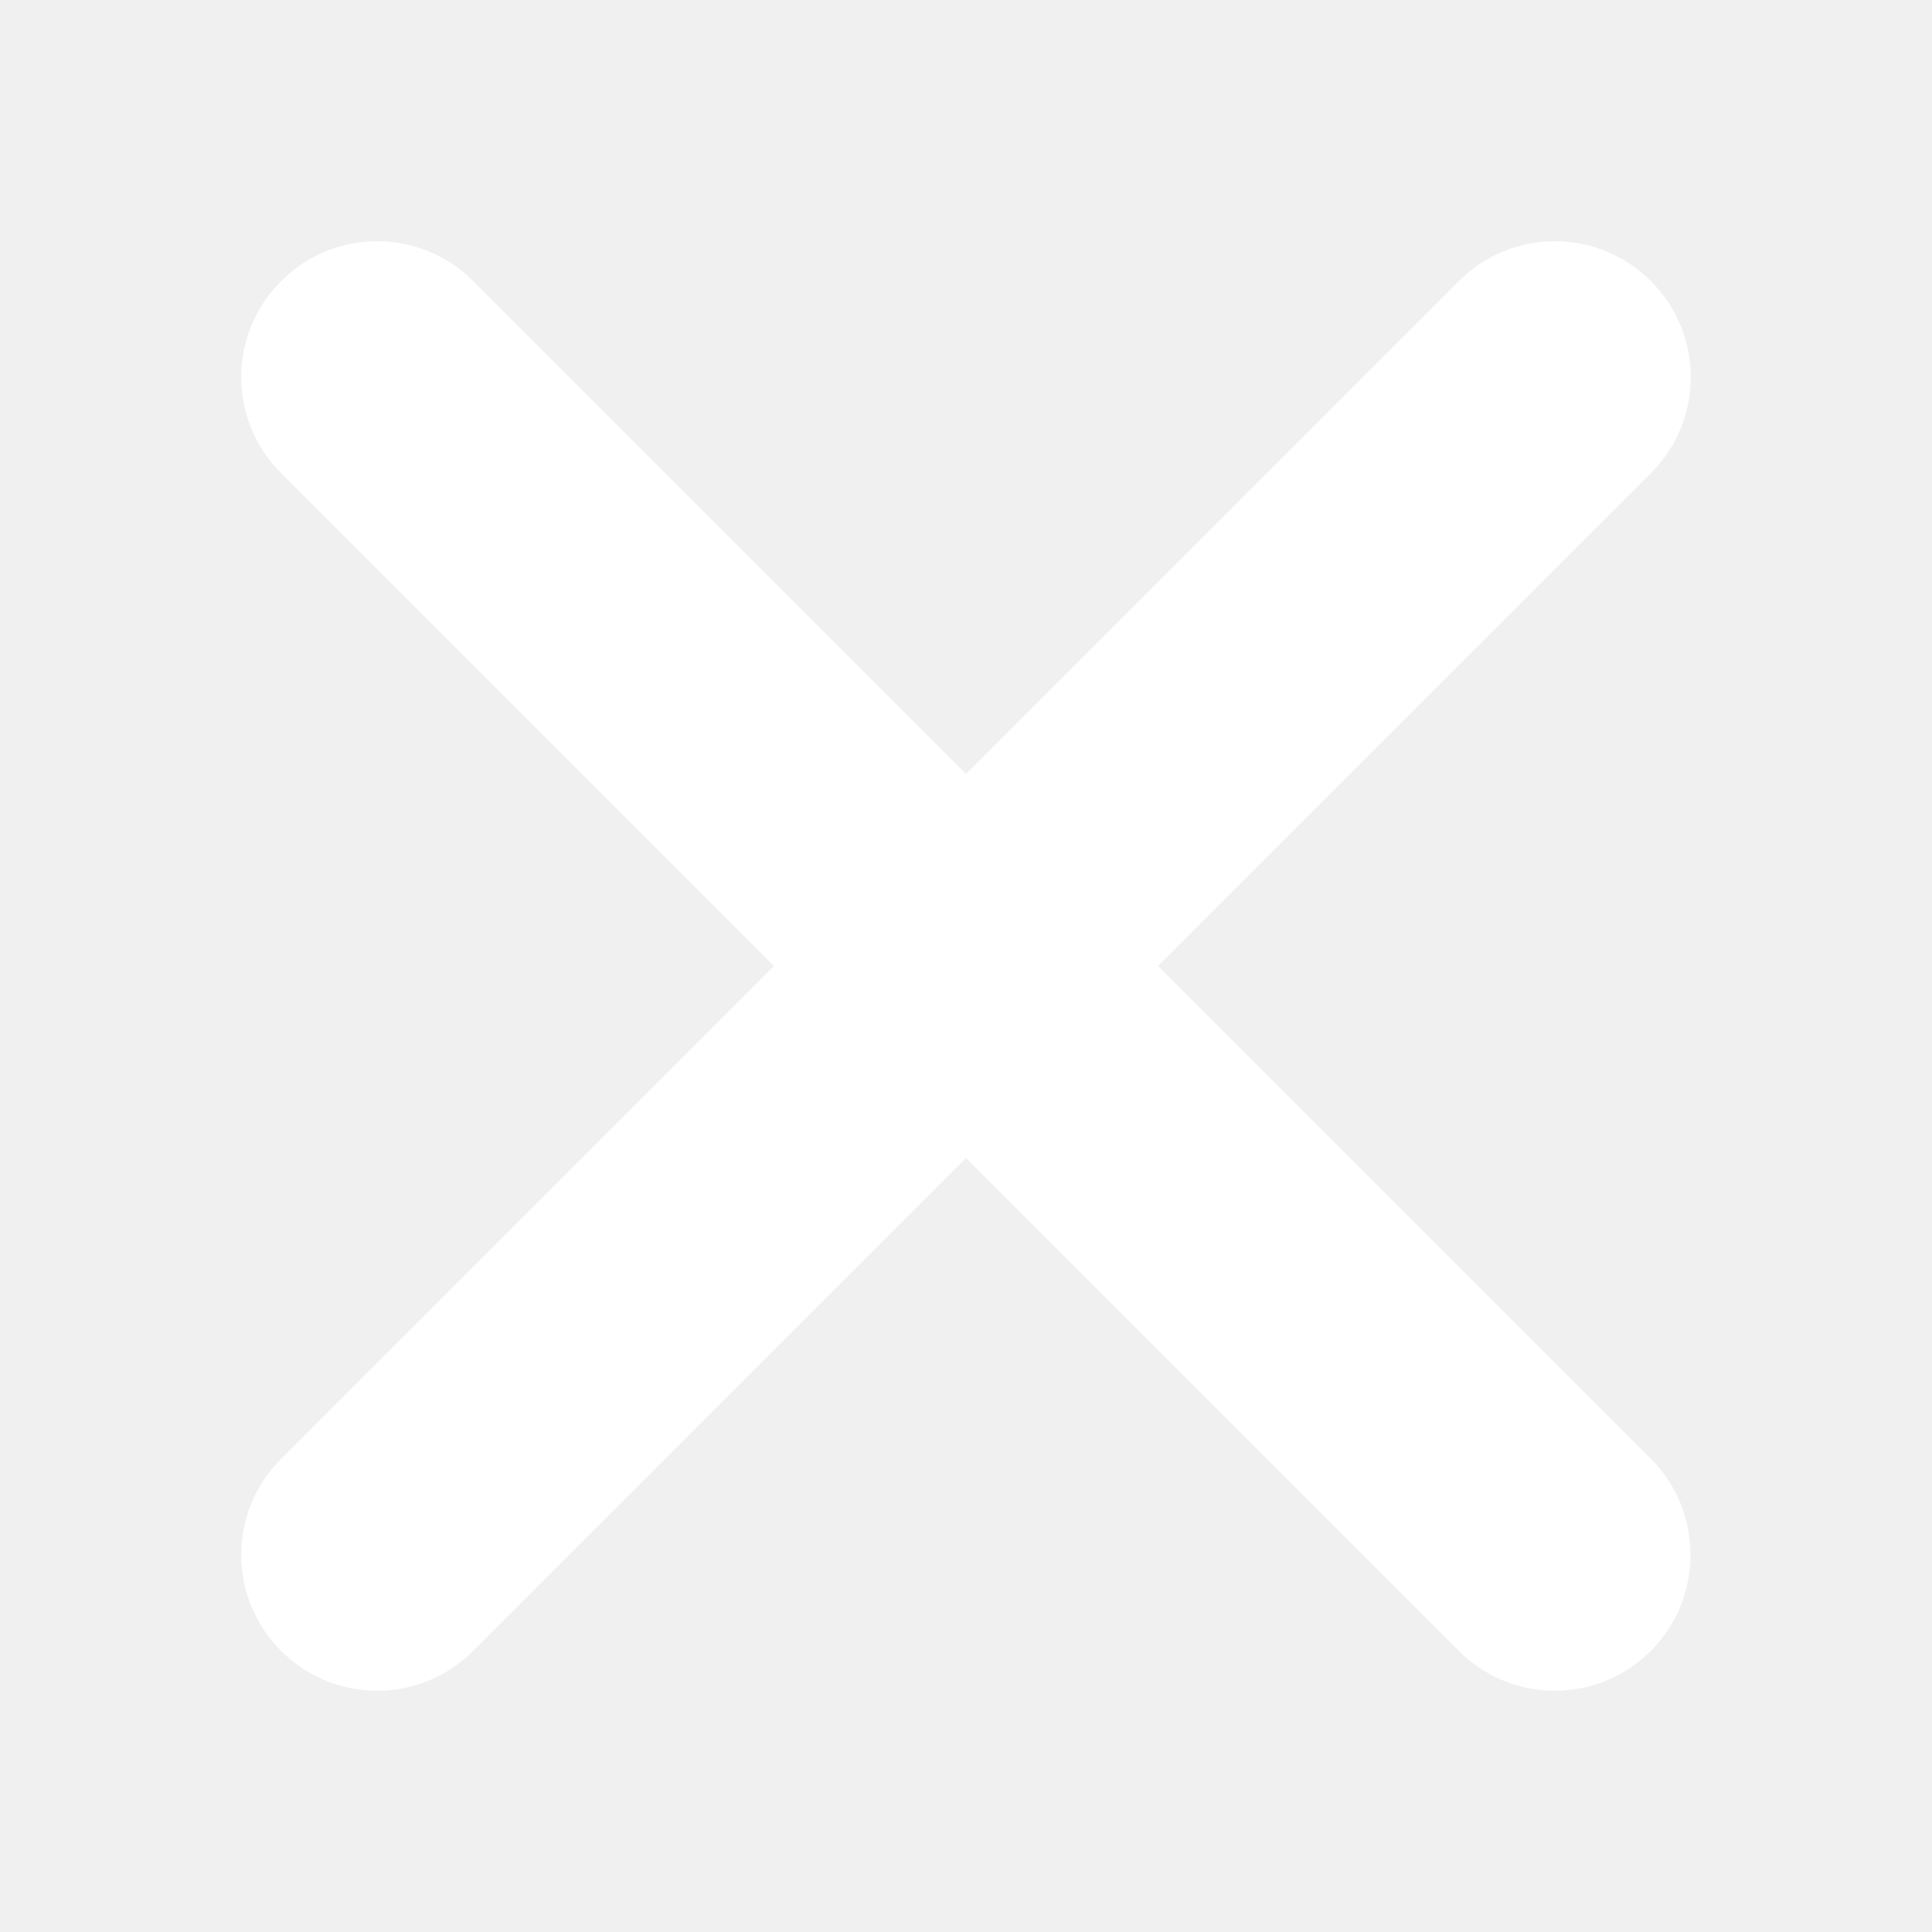
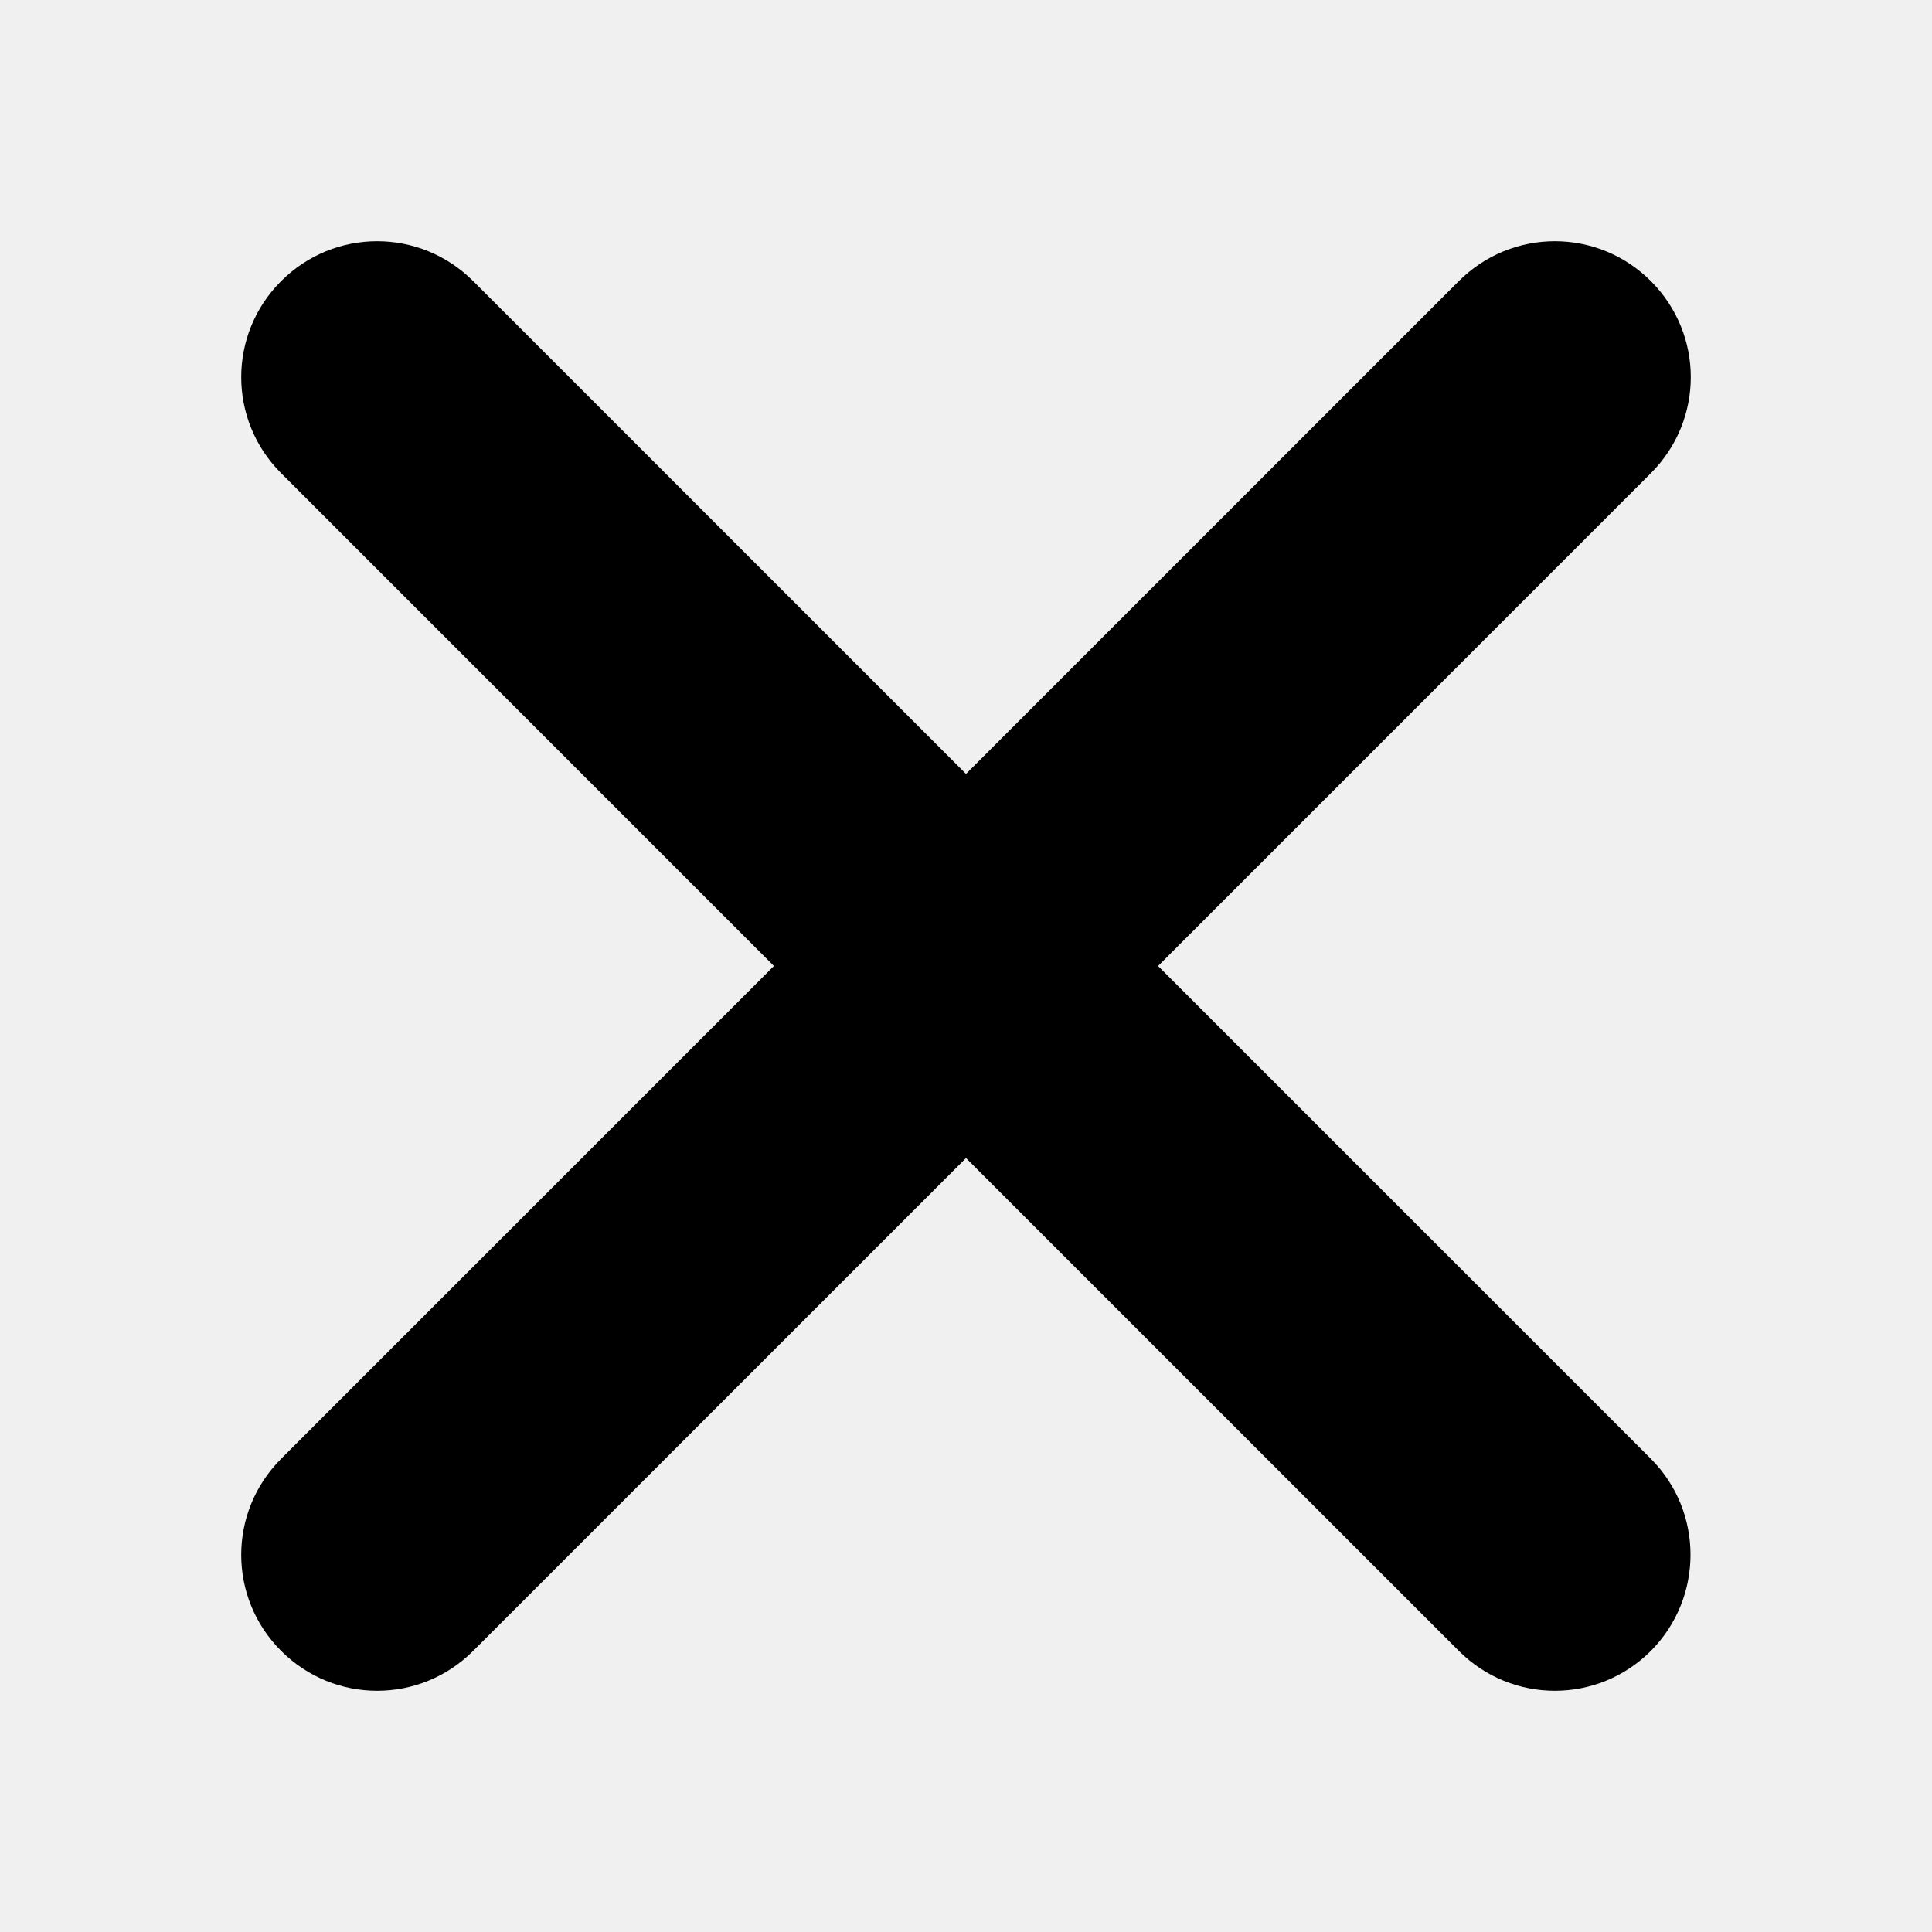
<svg xmlns="http://www.w3.org/2000/svg" width="100%" height="100%" viewBox="0 0 512 512" id="close">
-   <path fill="#fff" d="M437.5 386.6L306.9 256l130.6-130.6c14.1-14.1 14.1-36.8 0-50.9-14.1-14.1-36.8-14.1-50.9 0L256 205.1 125.4 74.5c-14.1-14.1-36.8-14.1-50.9 0-14.1 14.1-14.1 36.8 0 50.9L205.1 256 74.5 386.6c-14.1 14.1-14.1 36.8 0 50.9 14.1 14.1 36.8 14.1 50.9 0L256 306.9l130.6 130.6c14.1 14.1 36.8 14.1 50.9 0 14-14.1 14-36.9 0-50.9z">
+   <path fill="#000" d="M437.5 386.6L306.9 256l130.6-130.6c14.1-14.1 14.1-36.8 0-50.9-14.1-14.1-36.8-14.1-50.9 0L256 205.1 125.4 74.5c-14.1-14.1-36.8-14.1-50.9 0-14.1 14.1-14.1 36.8 0 50.9L205.1 256 74.5 386.6c-14.1 14.1-14.1 36.8 0 50.9 14.1 14.1 36.8 14.1 50.9 0L256 306.9l130.6 130.6c14.1 14.1 36.8 14.1 50.9 0 14-14.1 14-36.9 0-50.9z">
                                </path>
</svg>
